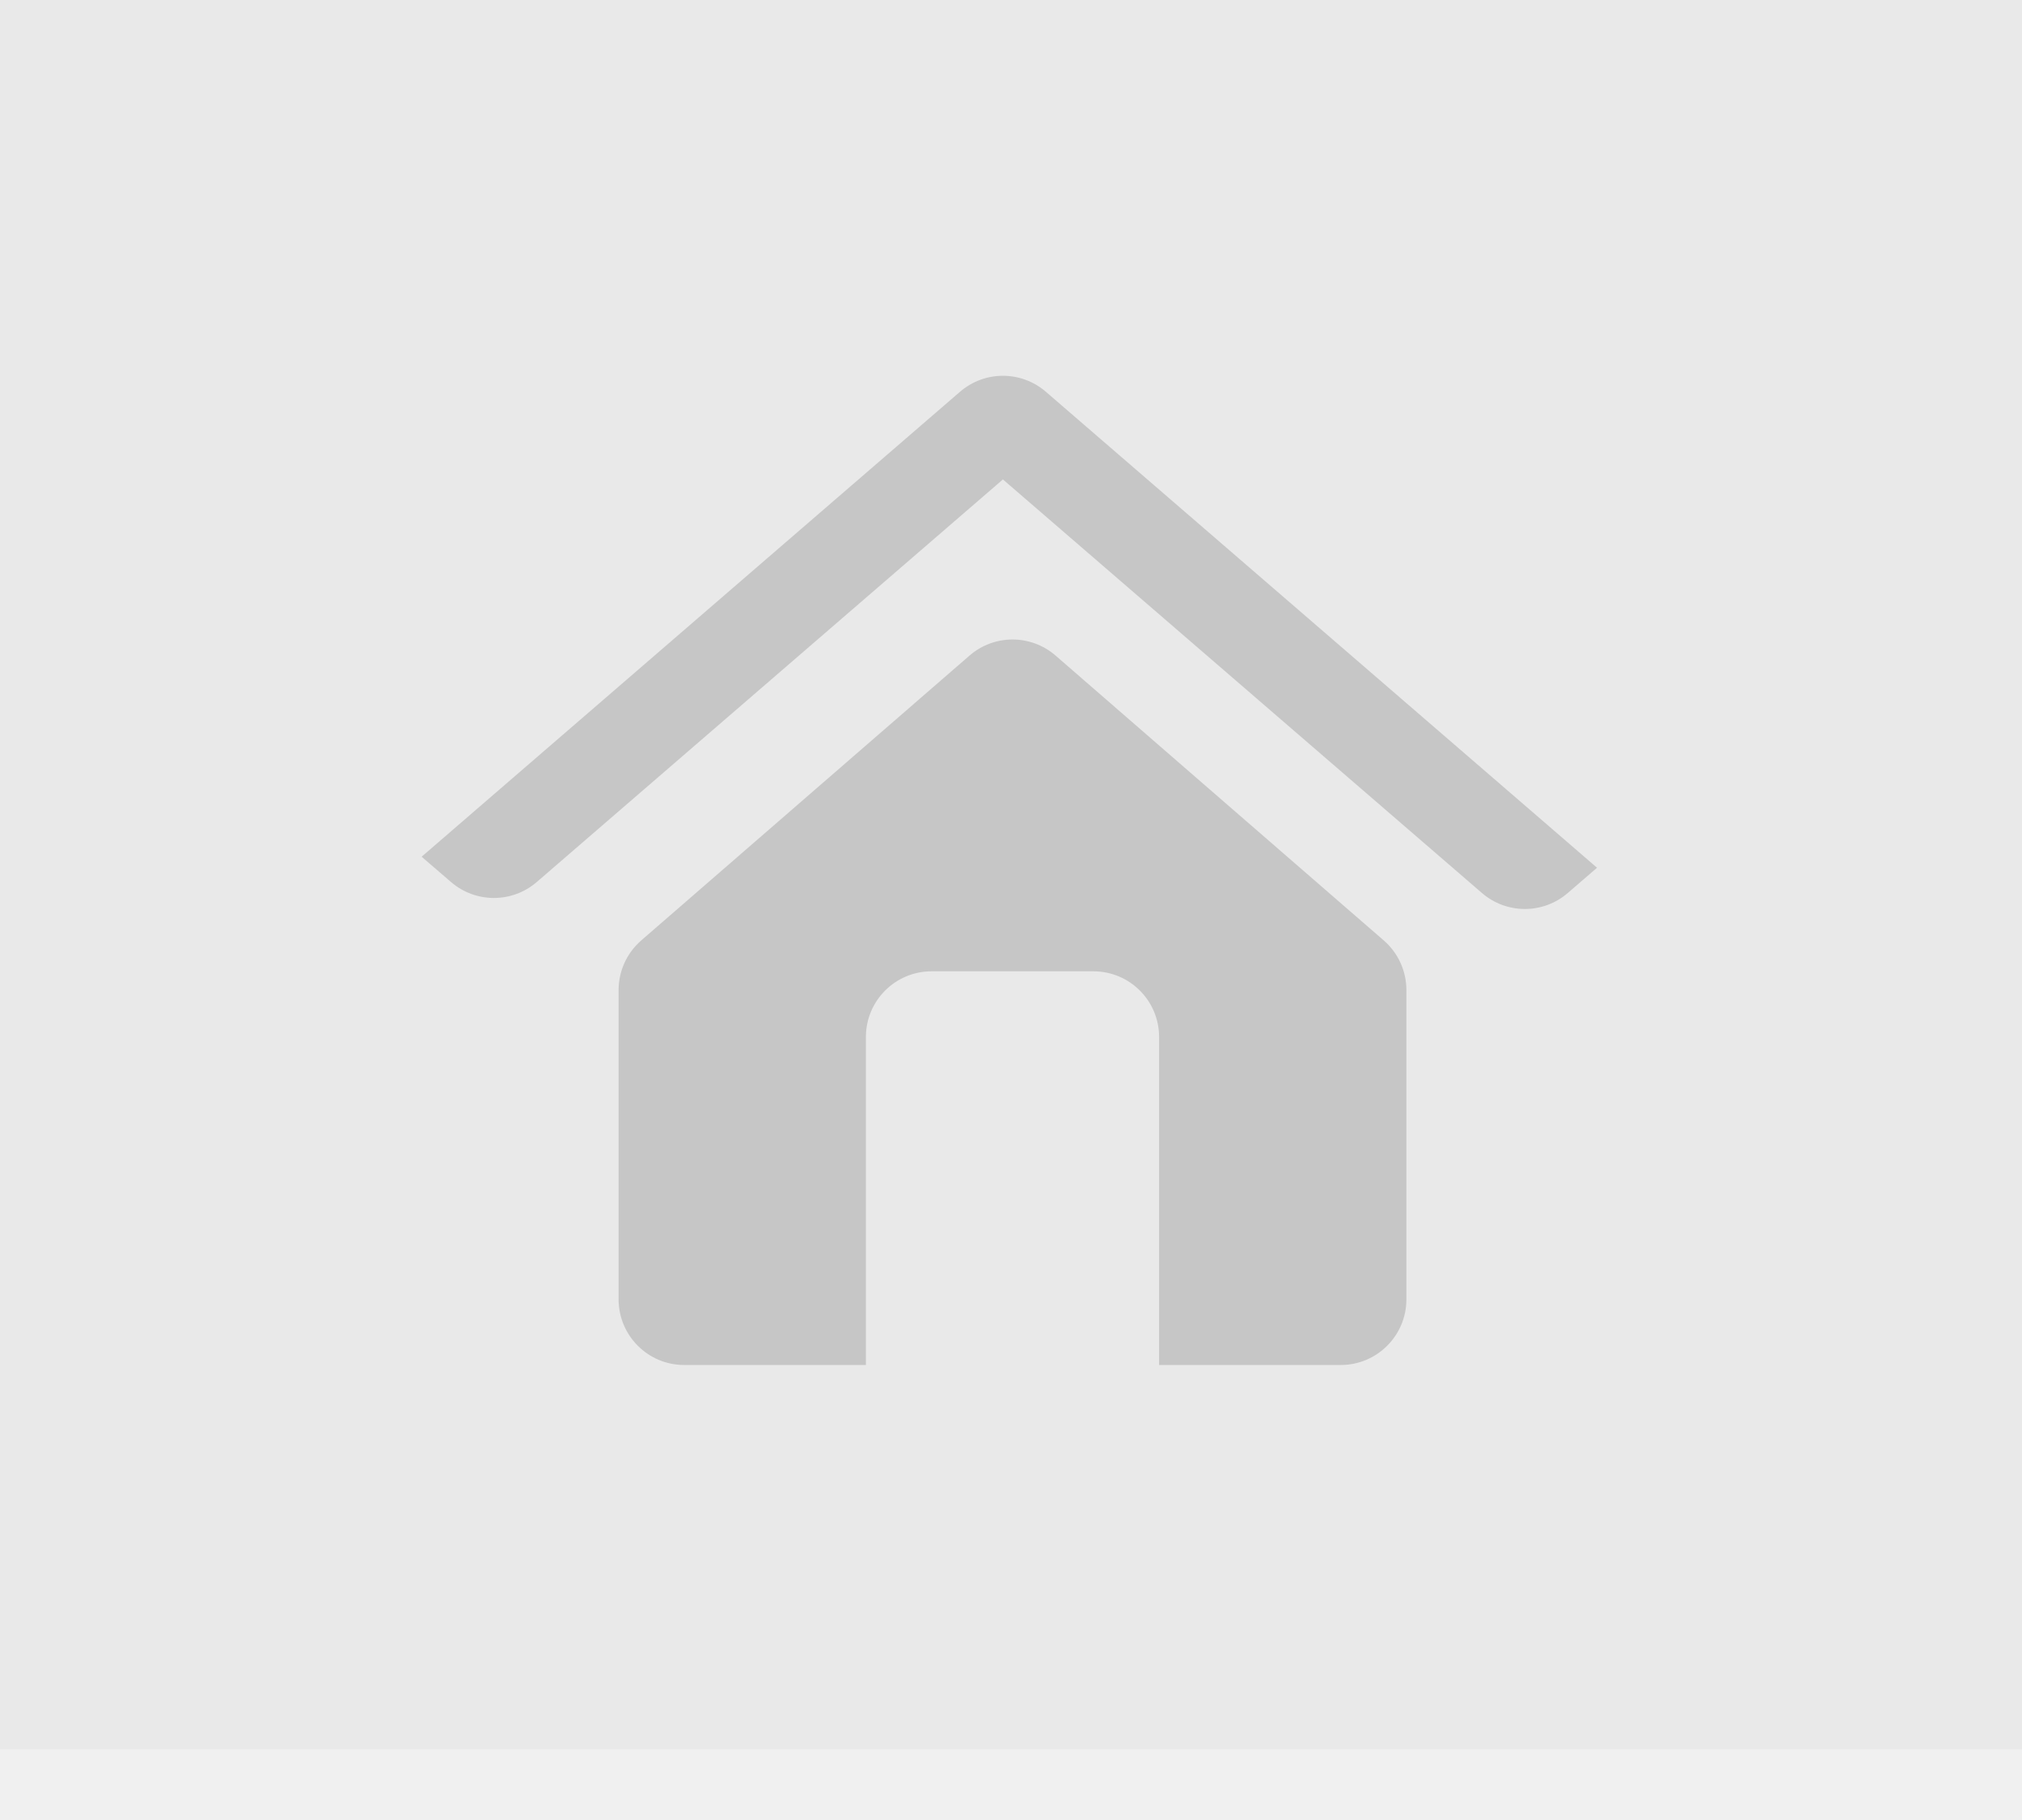
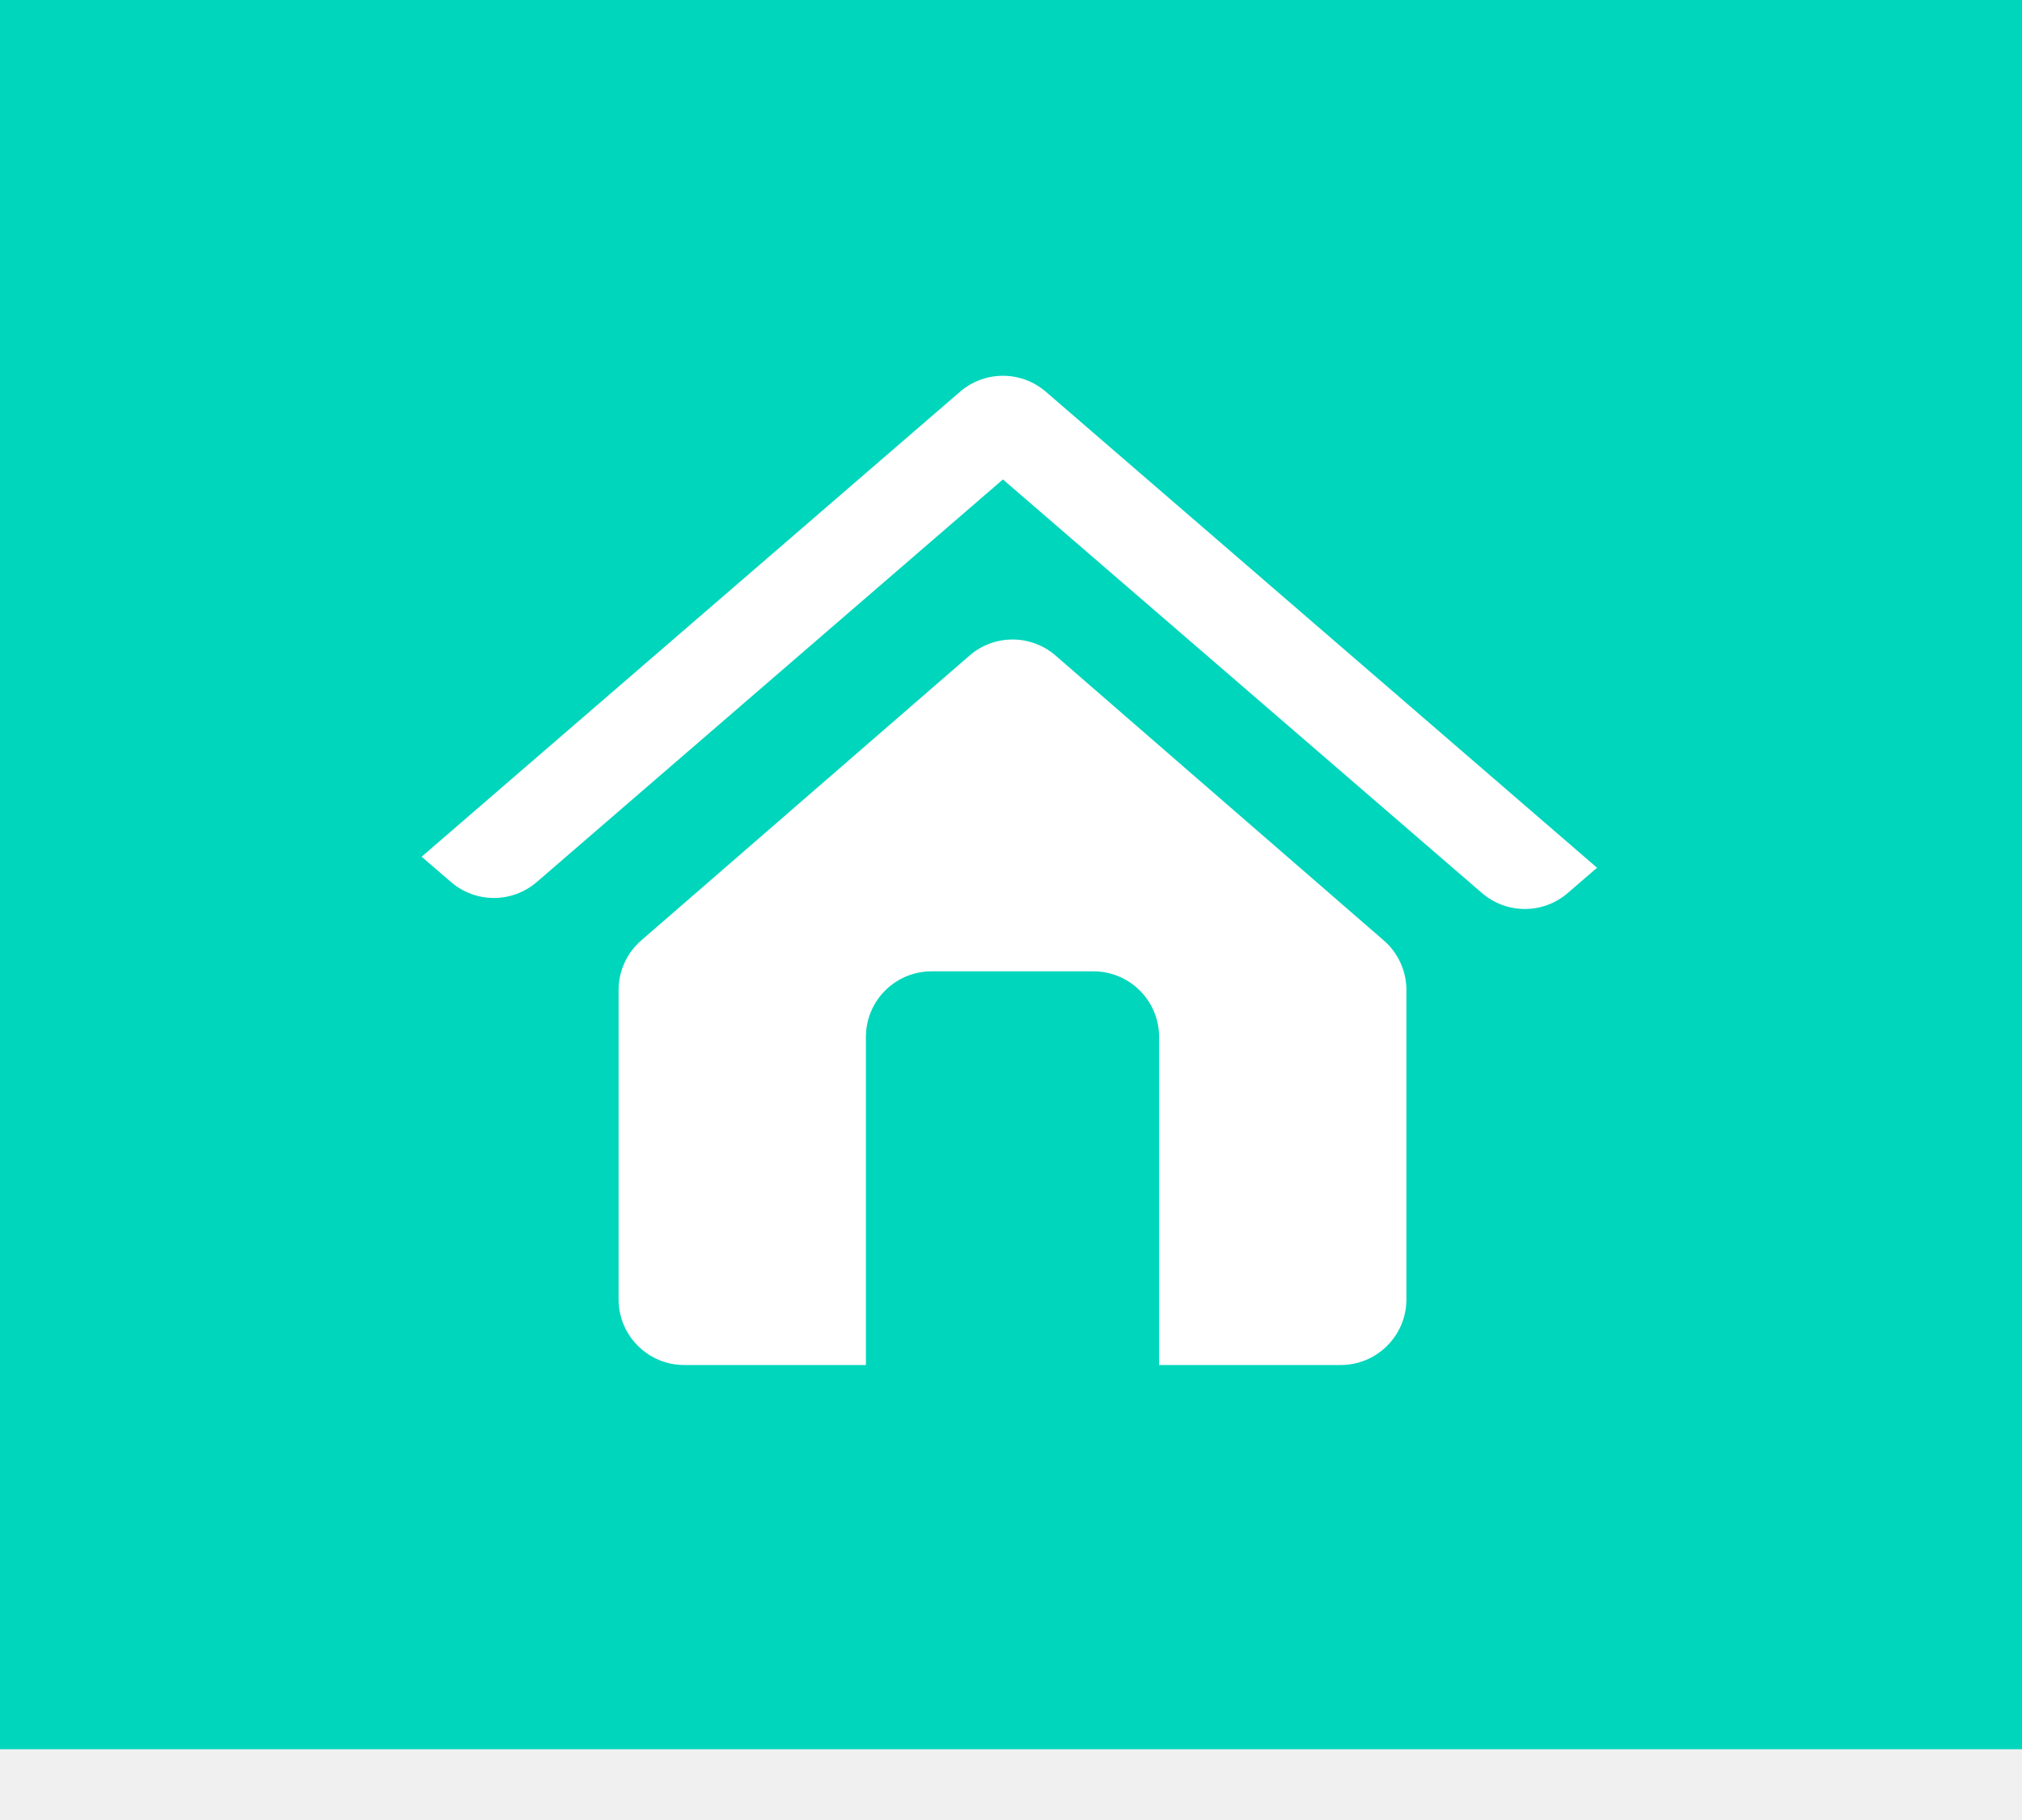
<svg xmlns="http://www.w3.org/2000/svg" width="200" height="180" viewBox="0 0 200 180" fill="none">
-   <rect width="200" height="173" fill="black" fill-opacity="0.03" />
-   <path d="M95.898 64.836C98.34 62.717 101.969 62.718 104.41 64.837L119.632 78.053L136.872 93.012C138.294 94.245 139.11 96.035 139.11 97.917V128.506C139.11 132.092 136.202 135 132.615 135H114.648V102.559C114.648 98.972 111.74 96.065 108.154 96.065H92.142C88.556 96.065 85.648 98.972 85.648 102.559V135H67.679C64.093 135 61.186 132.092 61.186 128.506V97.917C61.186 96.035 62.002 94.245 63.423 93.012L80.662 78.053L95.898 64.836ZM94.957 38.745C97.395 36.64 101.008 36.639 103.446 38.744L157.966 85.821L155.07 88.321C152.632 90.426 149.021 90.426 146.583 88.321L99.201 47.417L53.095 87.231C50.659 89.335 47.049 89.337 44.611 87.235L41.704 84.73L94.957 38.745Z" fill="black" fill-opacity="0.15" />
+   <rect width="200" height="173" fill="#00D6BC" />
+   <path d="M95.898 64.836C98.34 62.718 101.969 62.718 104.41 64.837L119.632 78.053L136.872 93.012C138.294 94.245 139.11 96.035 139.11 97.917V128.506C139.11 132.092 136.202 135 132.616 135H114.648V102.559C114.648 98.972 111.74 96.066 108.154 96.066H92.142C88.556 96.066 85.648 98.972 85.648 102.559V135H67.679C64.093 135 61.186 132.092 61.186 128.506V97.917C61.186 96.035 62.002 94.245 63.423 93.012L80.662 78.053L95.898 64.836ZM94.957 38.745C97.395 36.64 101.008 36.639 103.446 38.744L157.966 85.821L155.07 88.321C152.632 90.426 149.021 90.426 146.583 88.321L99.201 47.417L53.095 87.232C50.659 89.335 47.049 89.337 44.611 87.236L41.704 84.73L94.957 38.745Z" fill="white" />
</svg>
